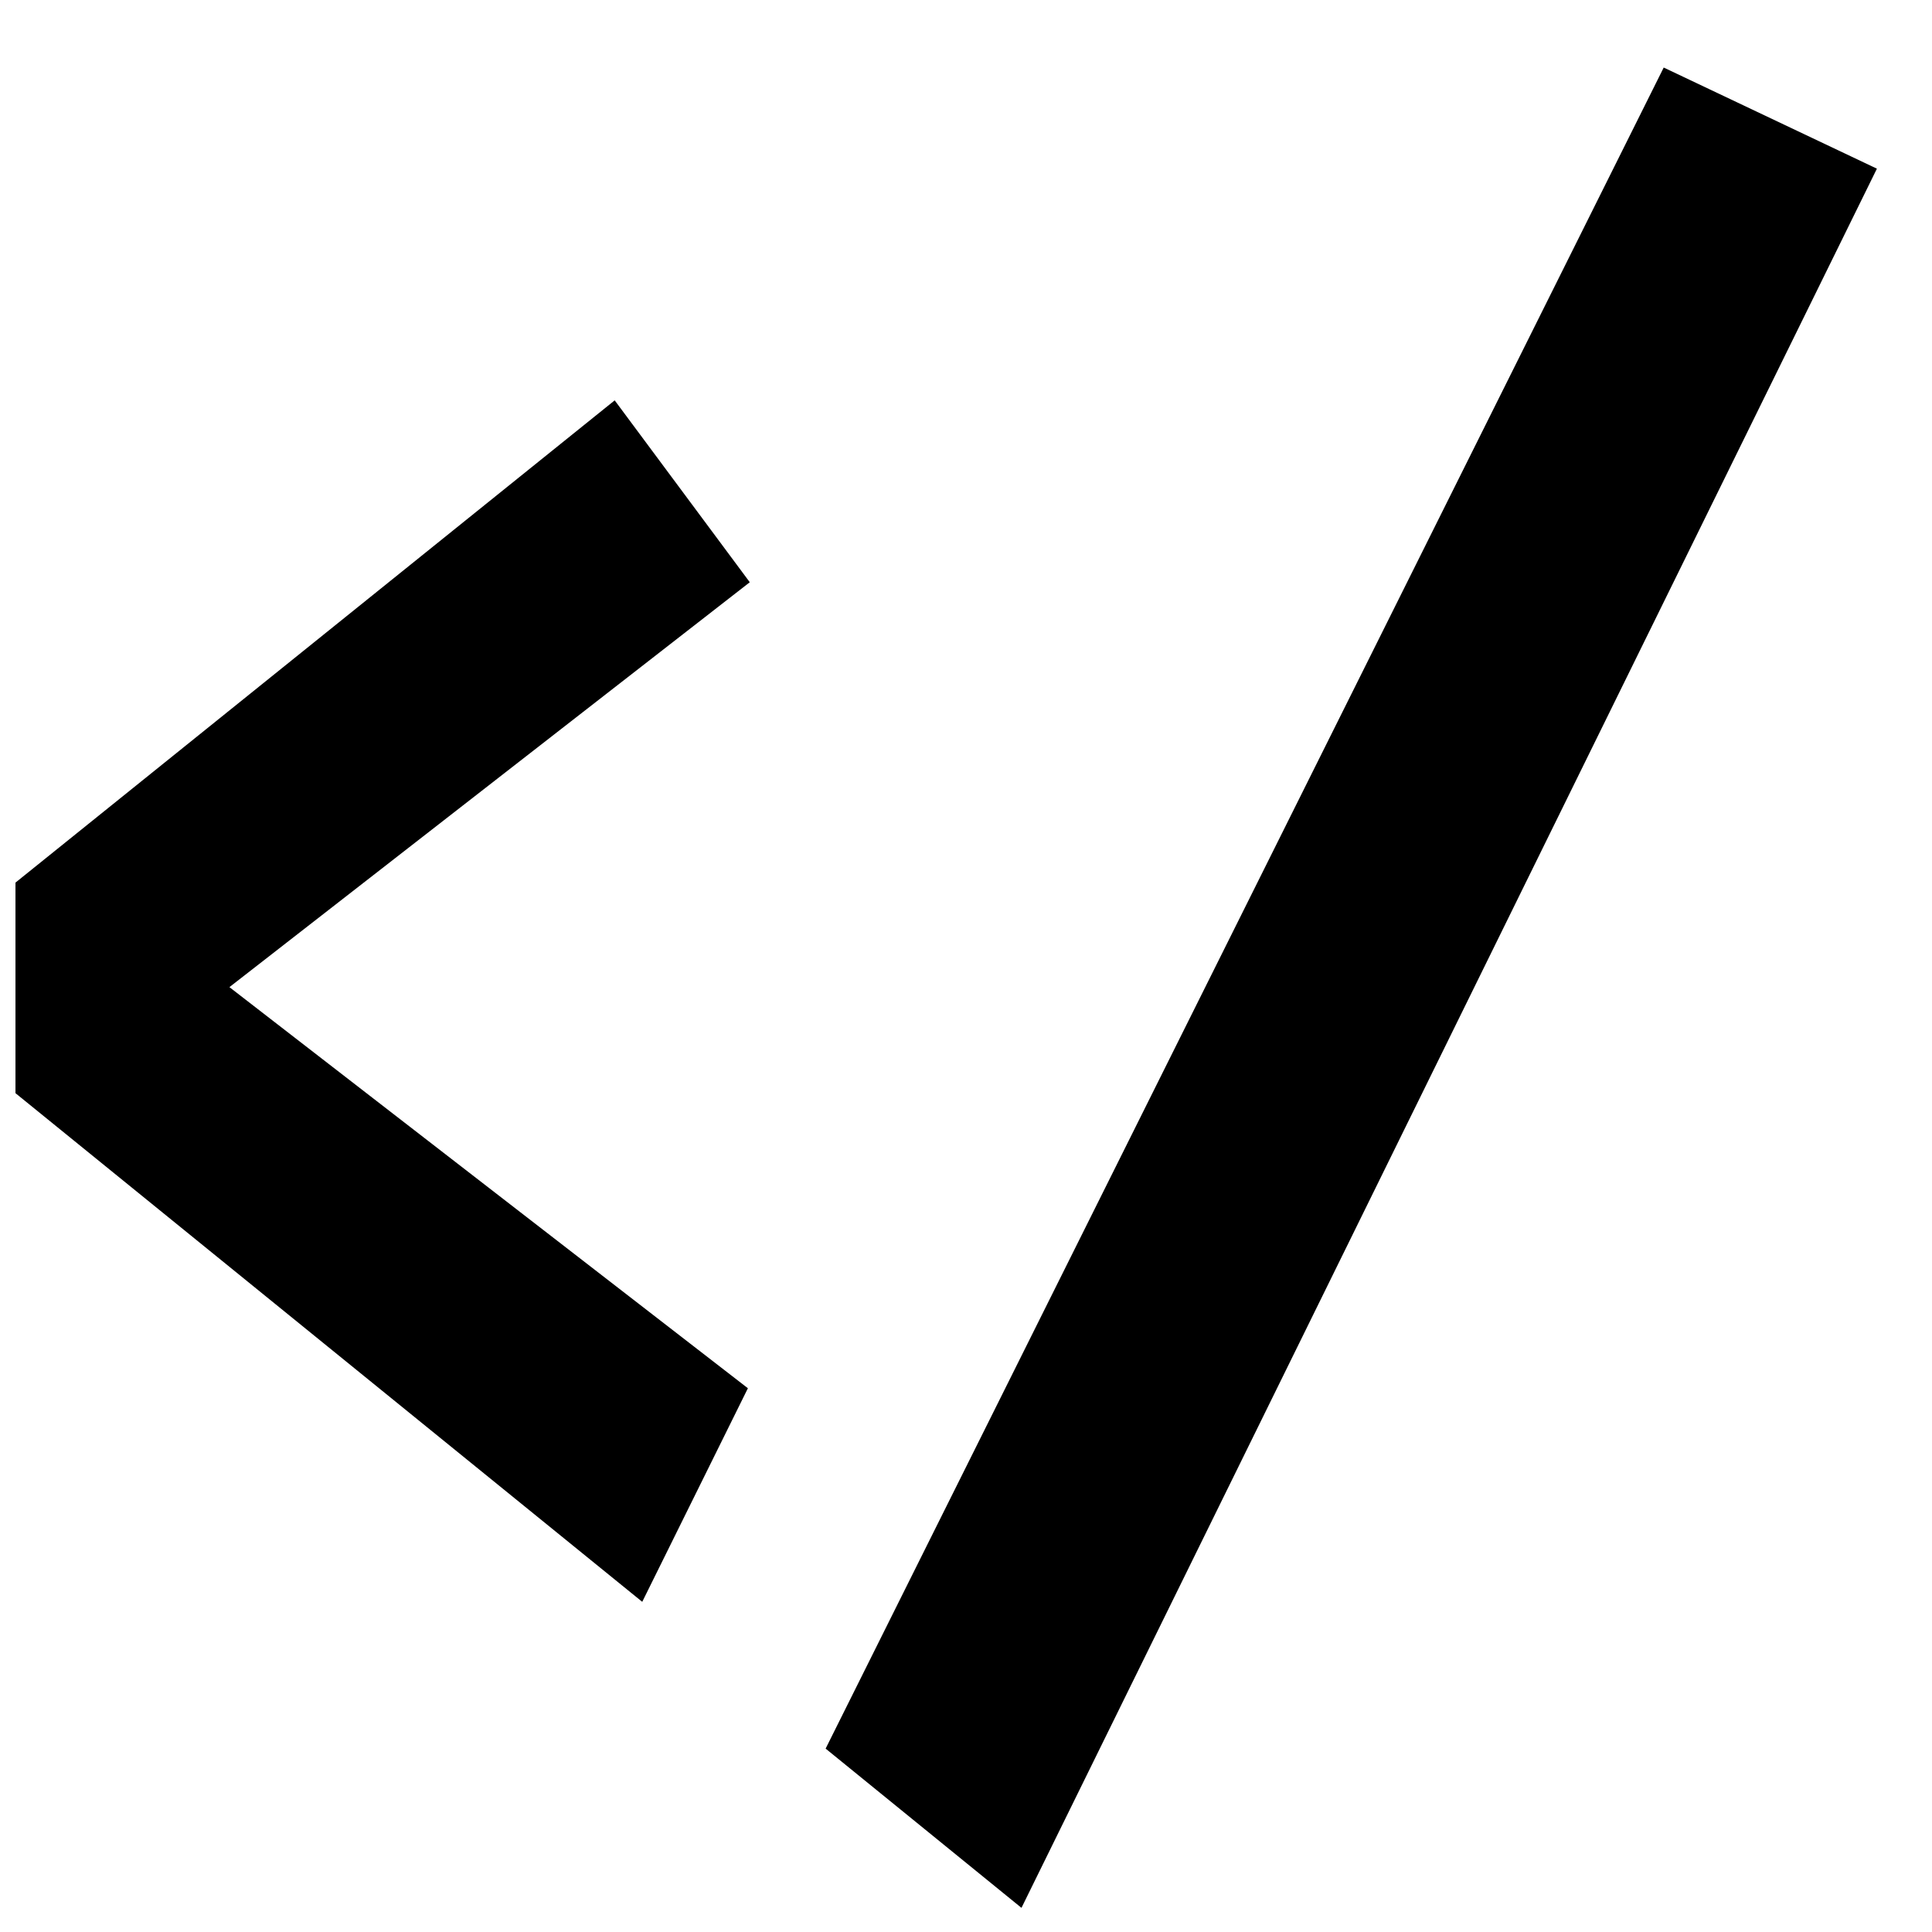
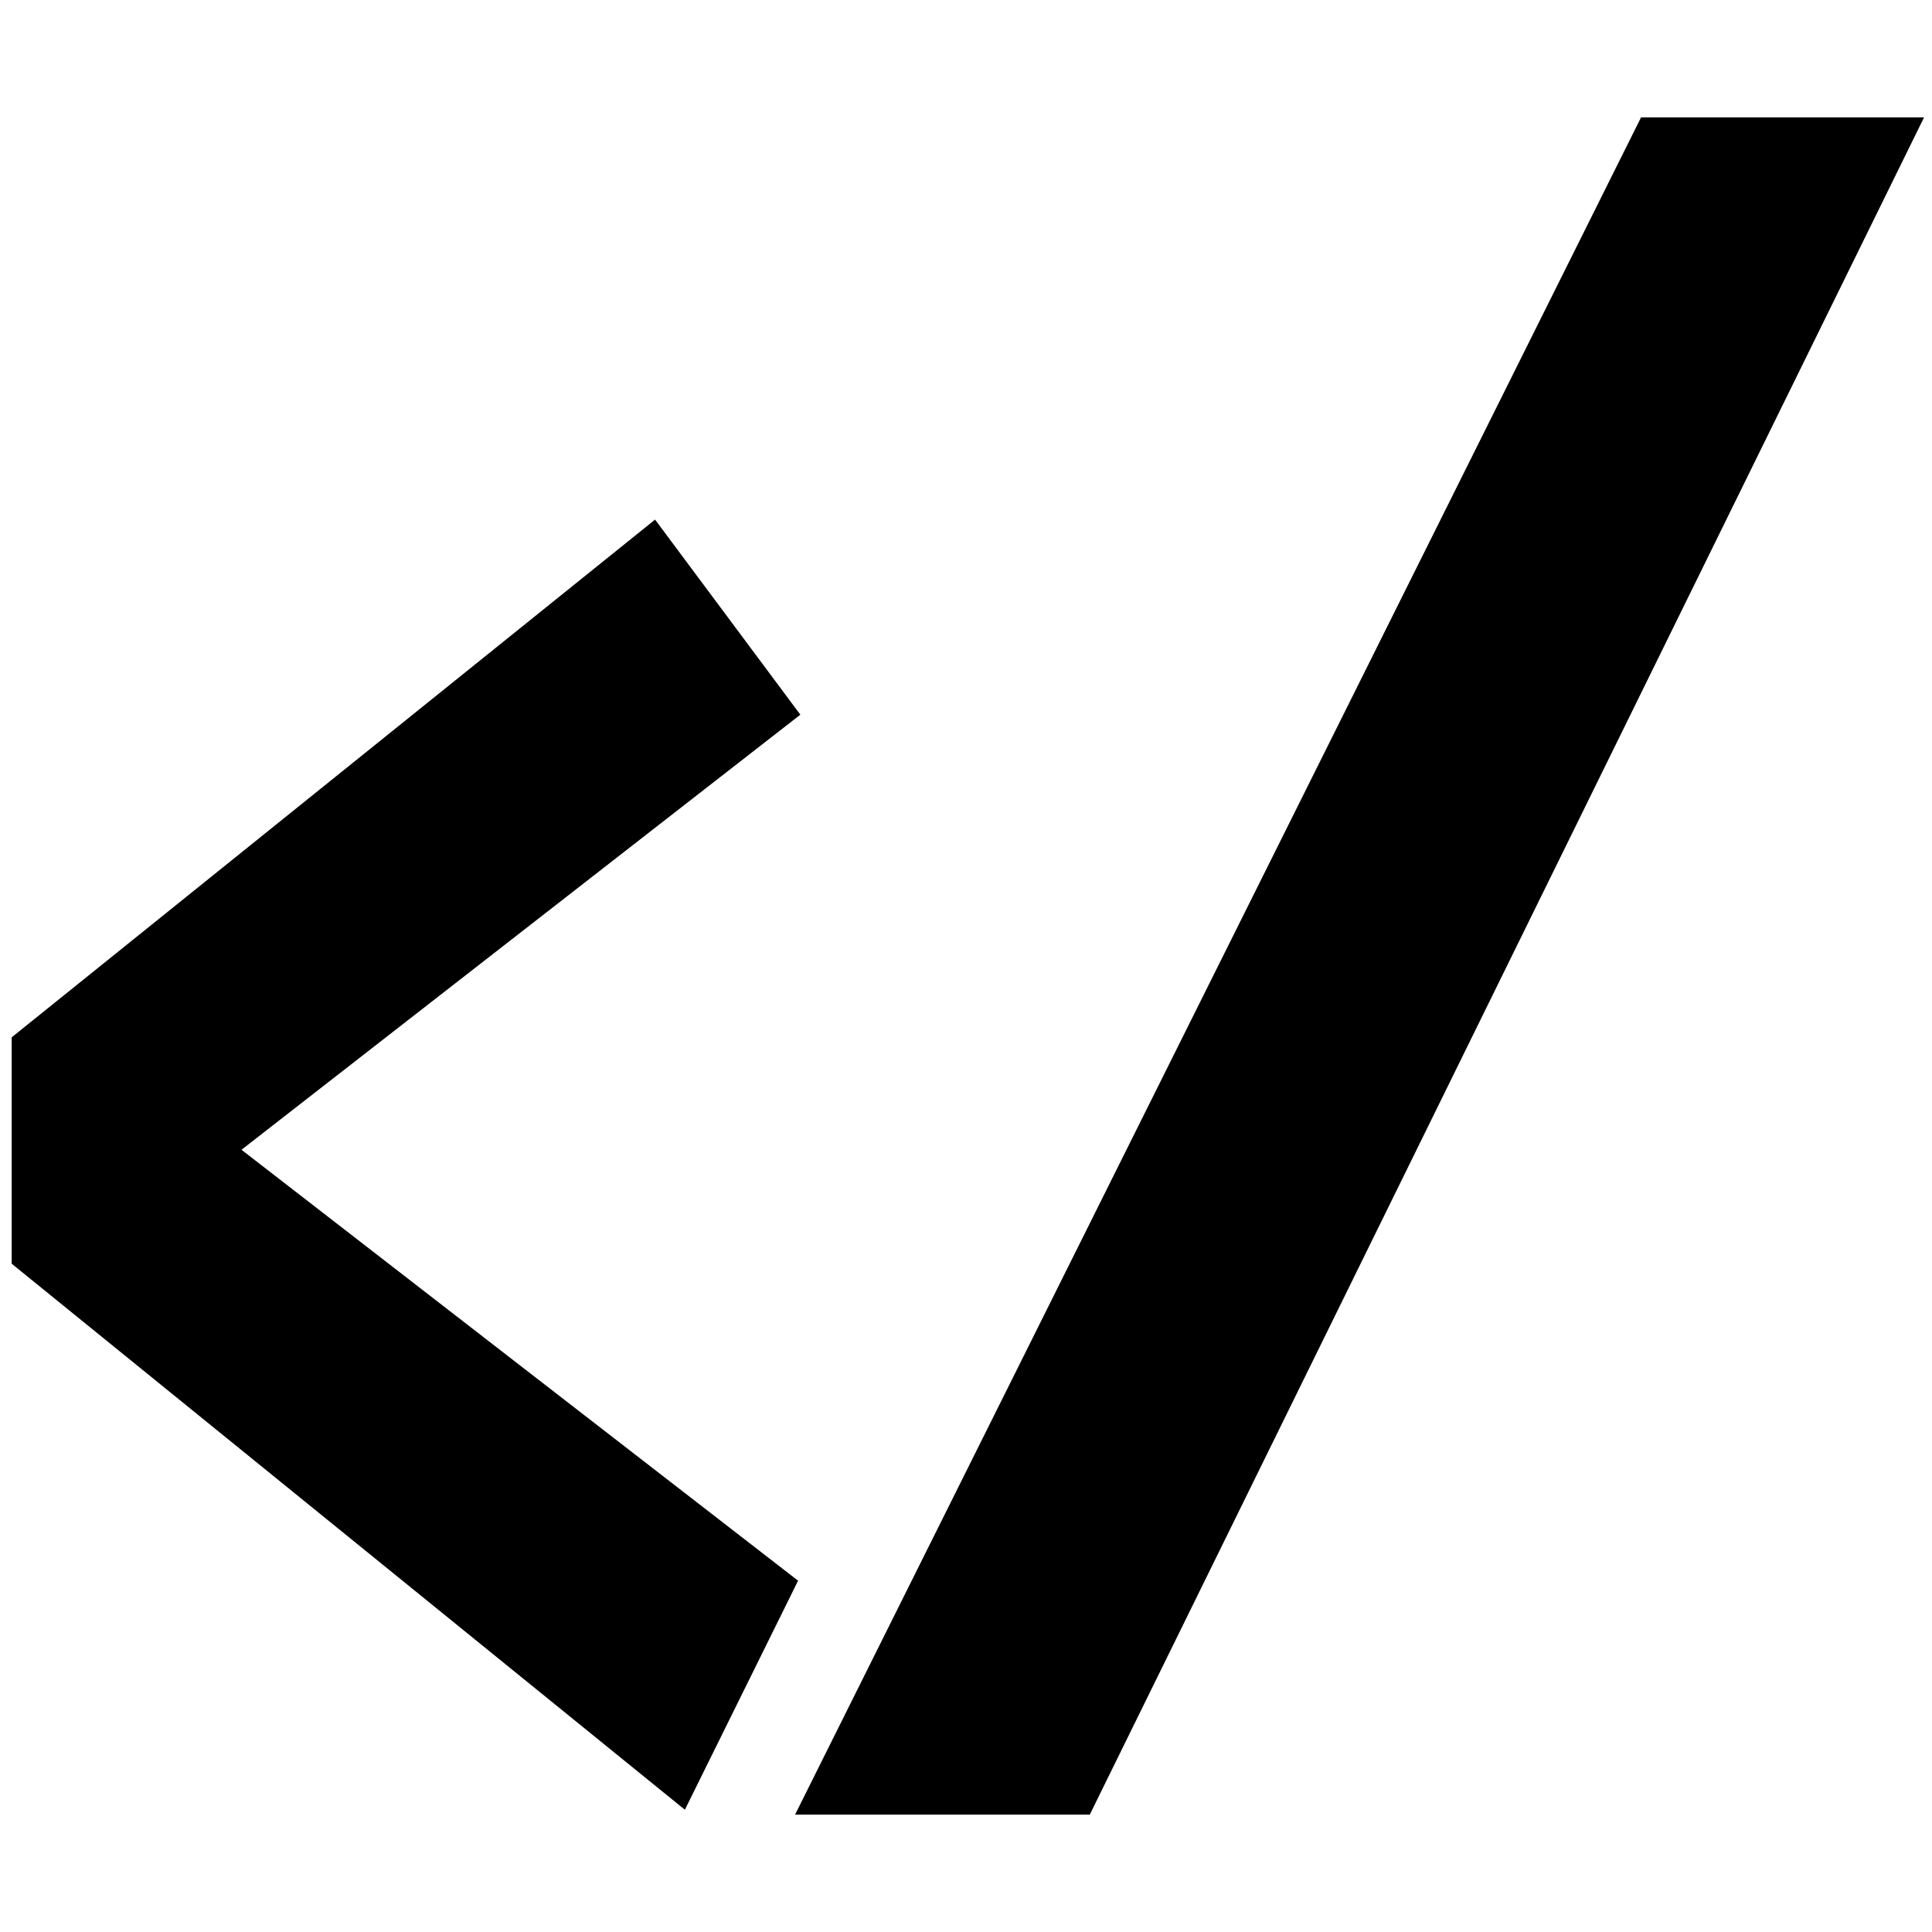
- <svg xmlns="http://www.w3.org/2000/svg" class="logo" xml:space="preserve" x="0" y="0" style="enable-background:new 0 0 512 512" version="1.1" viewBox="0 0 512 512">
-   <polygon class="logo__angle-bracket" points="198.7,154.3 162.9,106.1 4.1,233.9 4.1,289.7 170.2,424.5 198.2,367.9 60.8,261.6 " />
-   <polygon class="logo__line" points="440.9,17.9 497.4,44.7 270.7,505.6 218.8,463.4 " />
+ <svg xmlns="http://www.w3.org/2000/svg" id="Layer_1" version="1.1" viewBox="0 0 512 512">
+   <polygon points="212.1 189.4 173.6 137.7 3.1 274.9 3.1 334.9 181.5 479.6 211.5 418.9 64 304.7 212.1 189.4" />
+   <polygon points="210.7 480.9 288.8 480.9 509.9 31.1 434.9 31.1 210.7 480.9" />
</svg>
